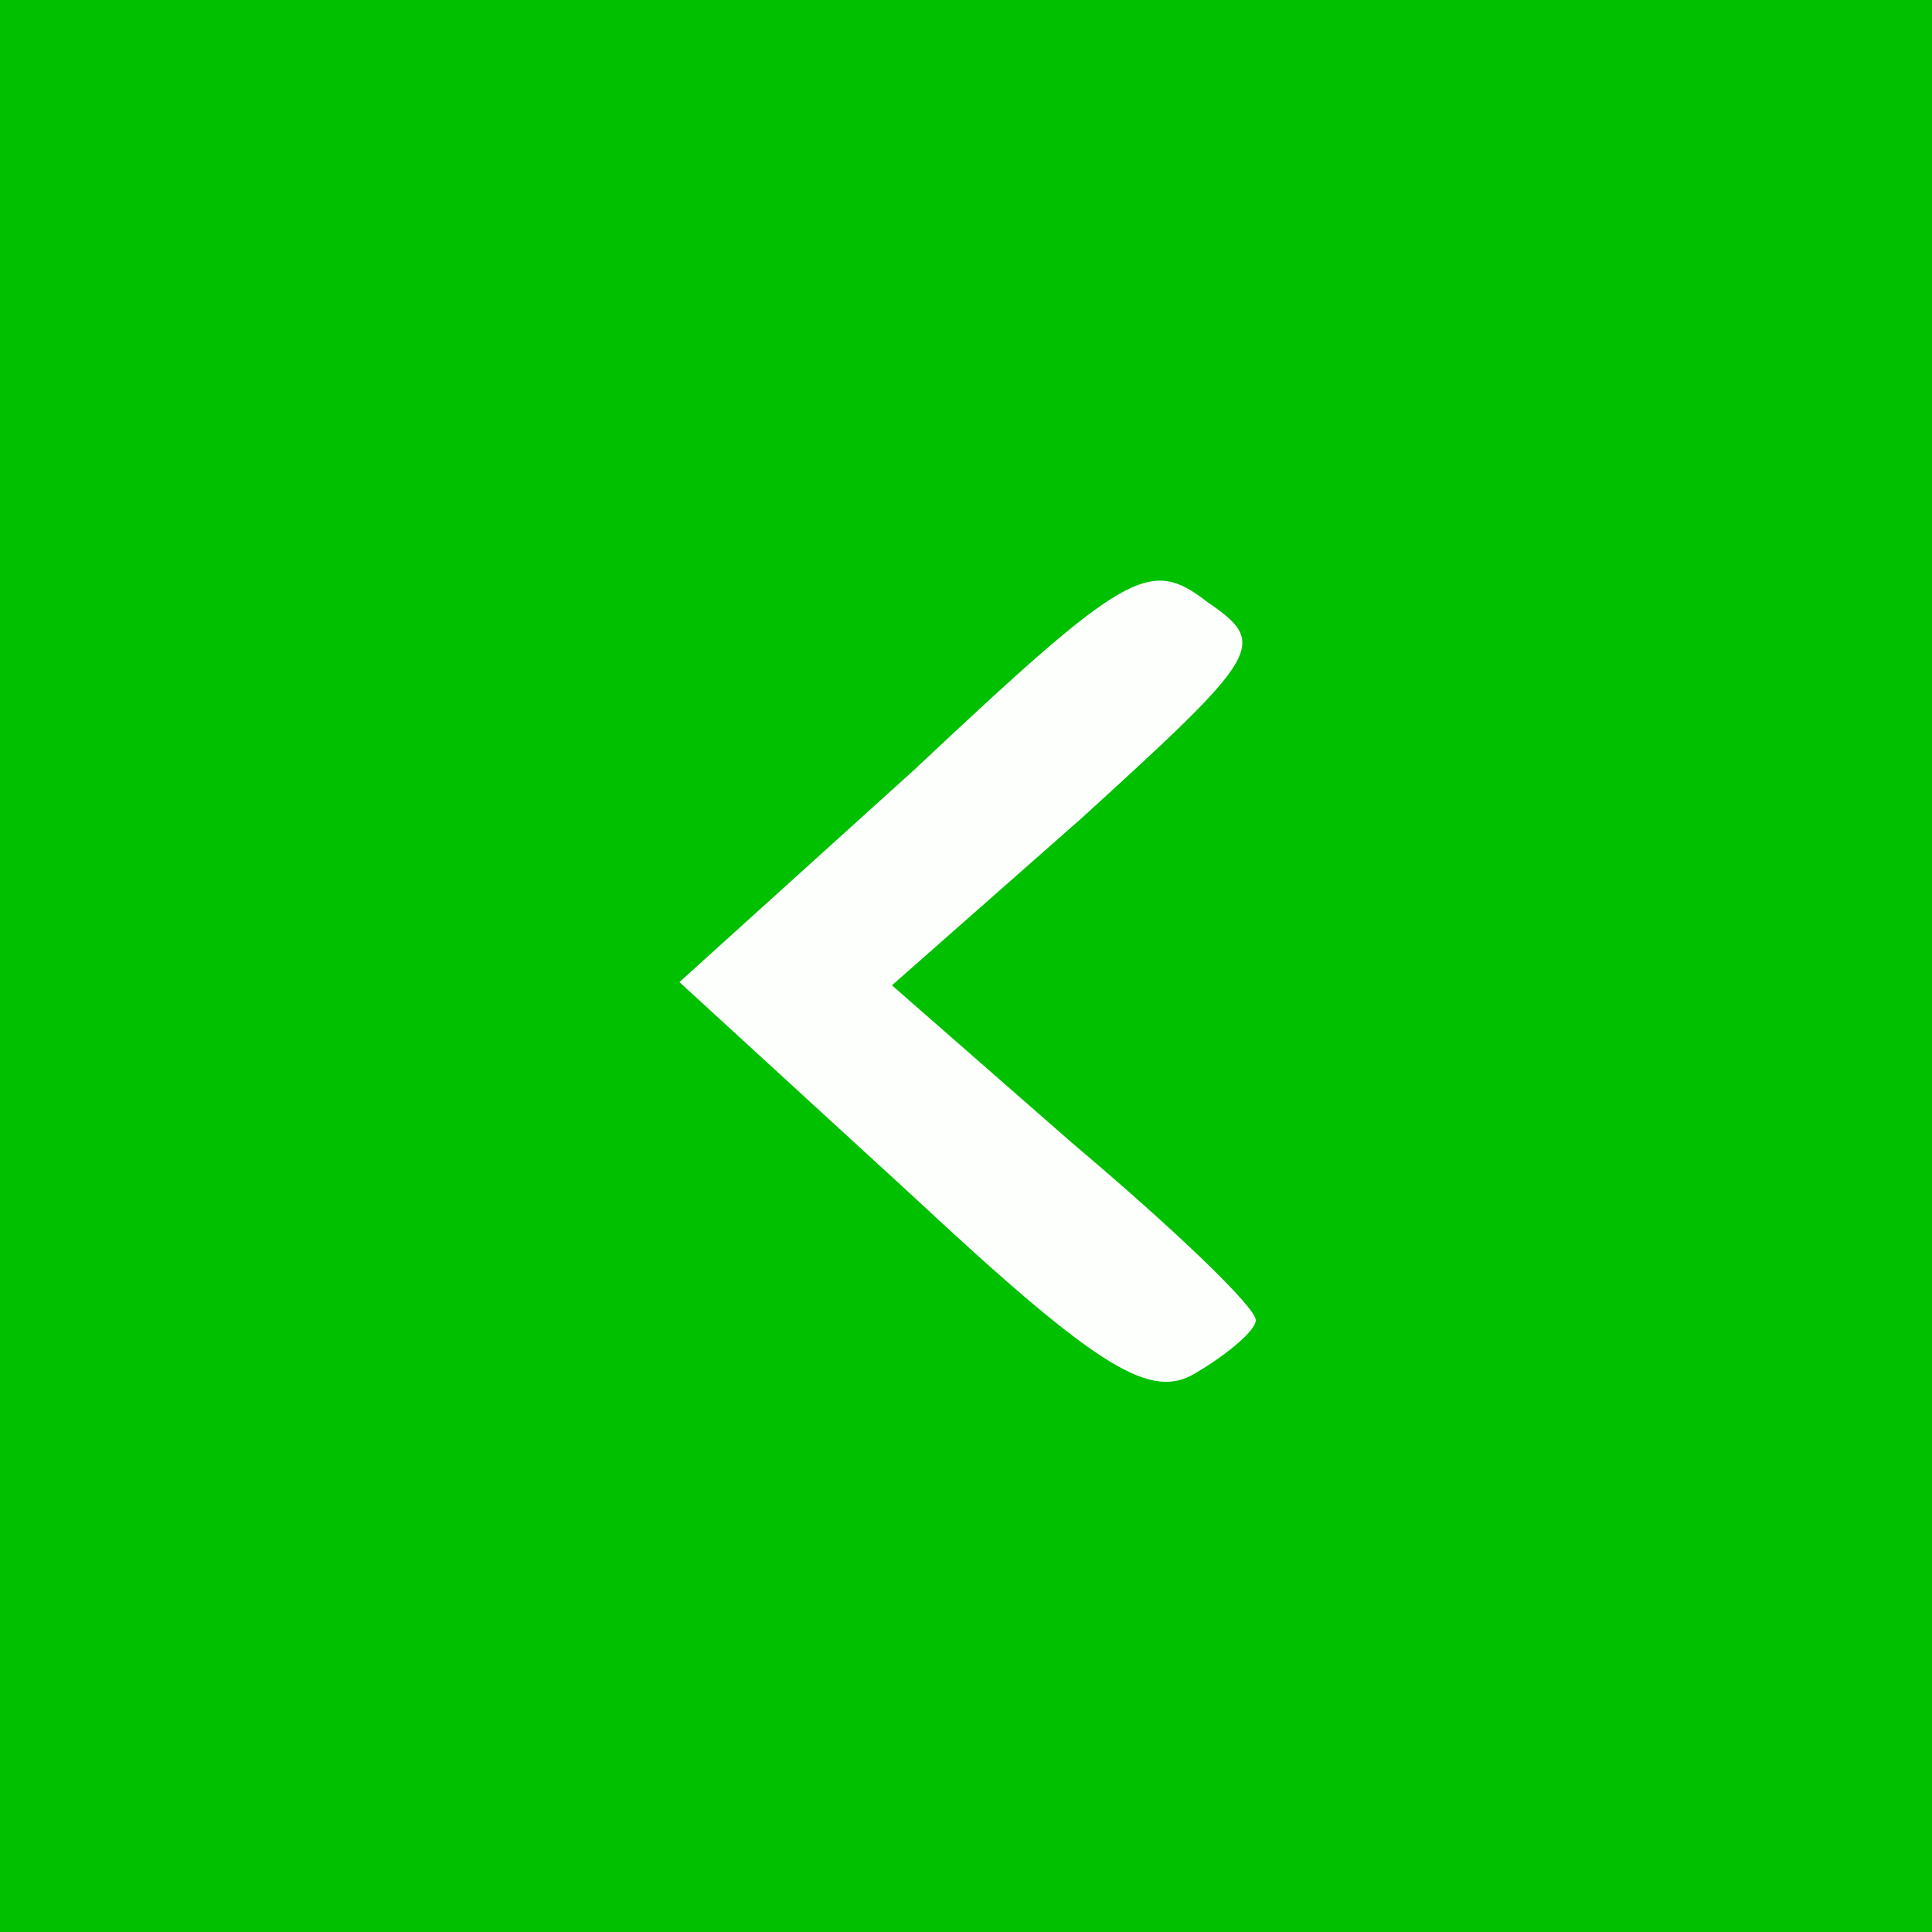
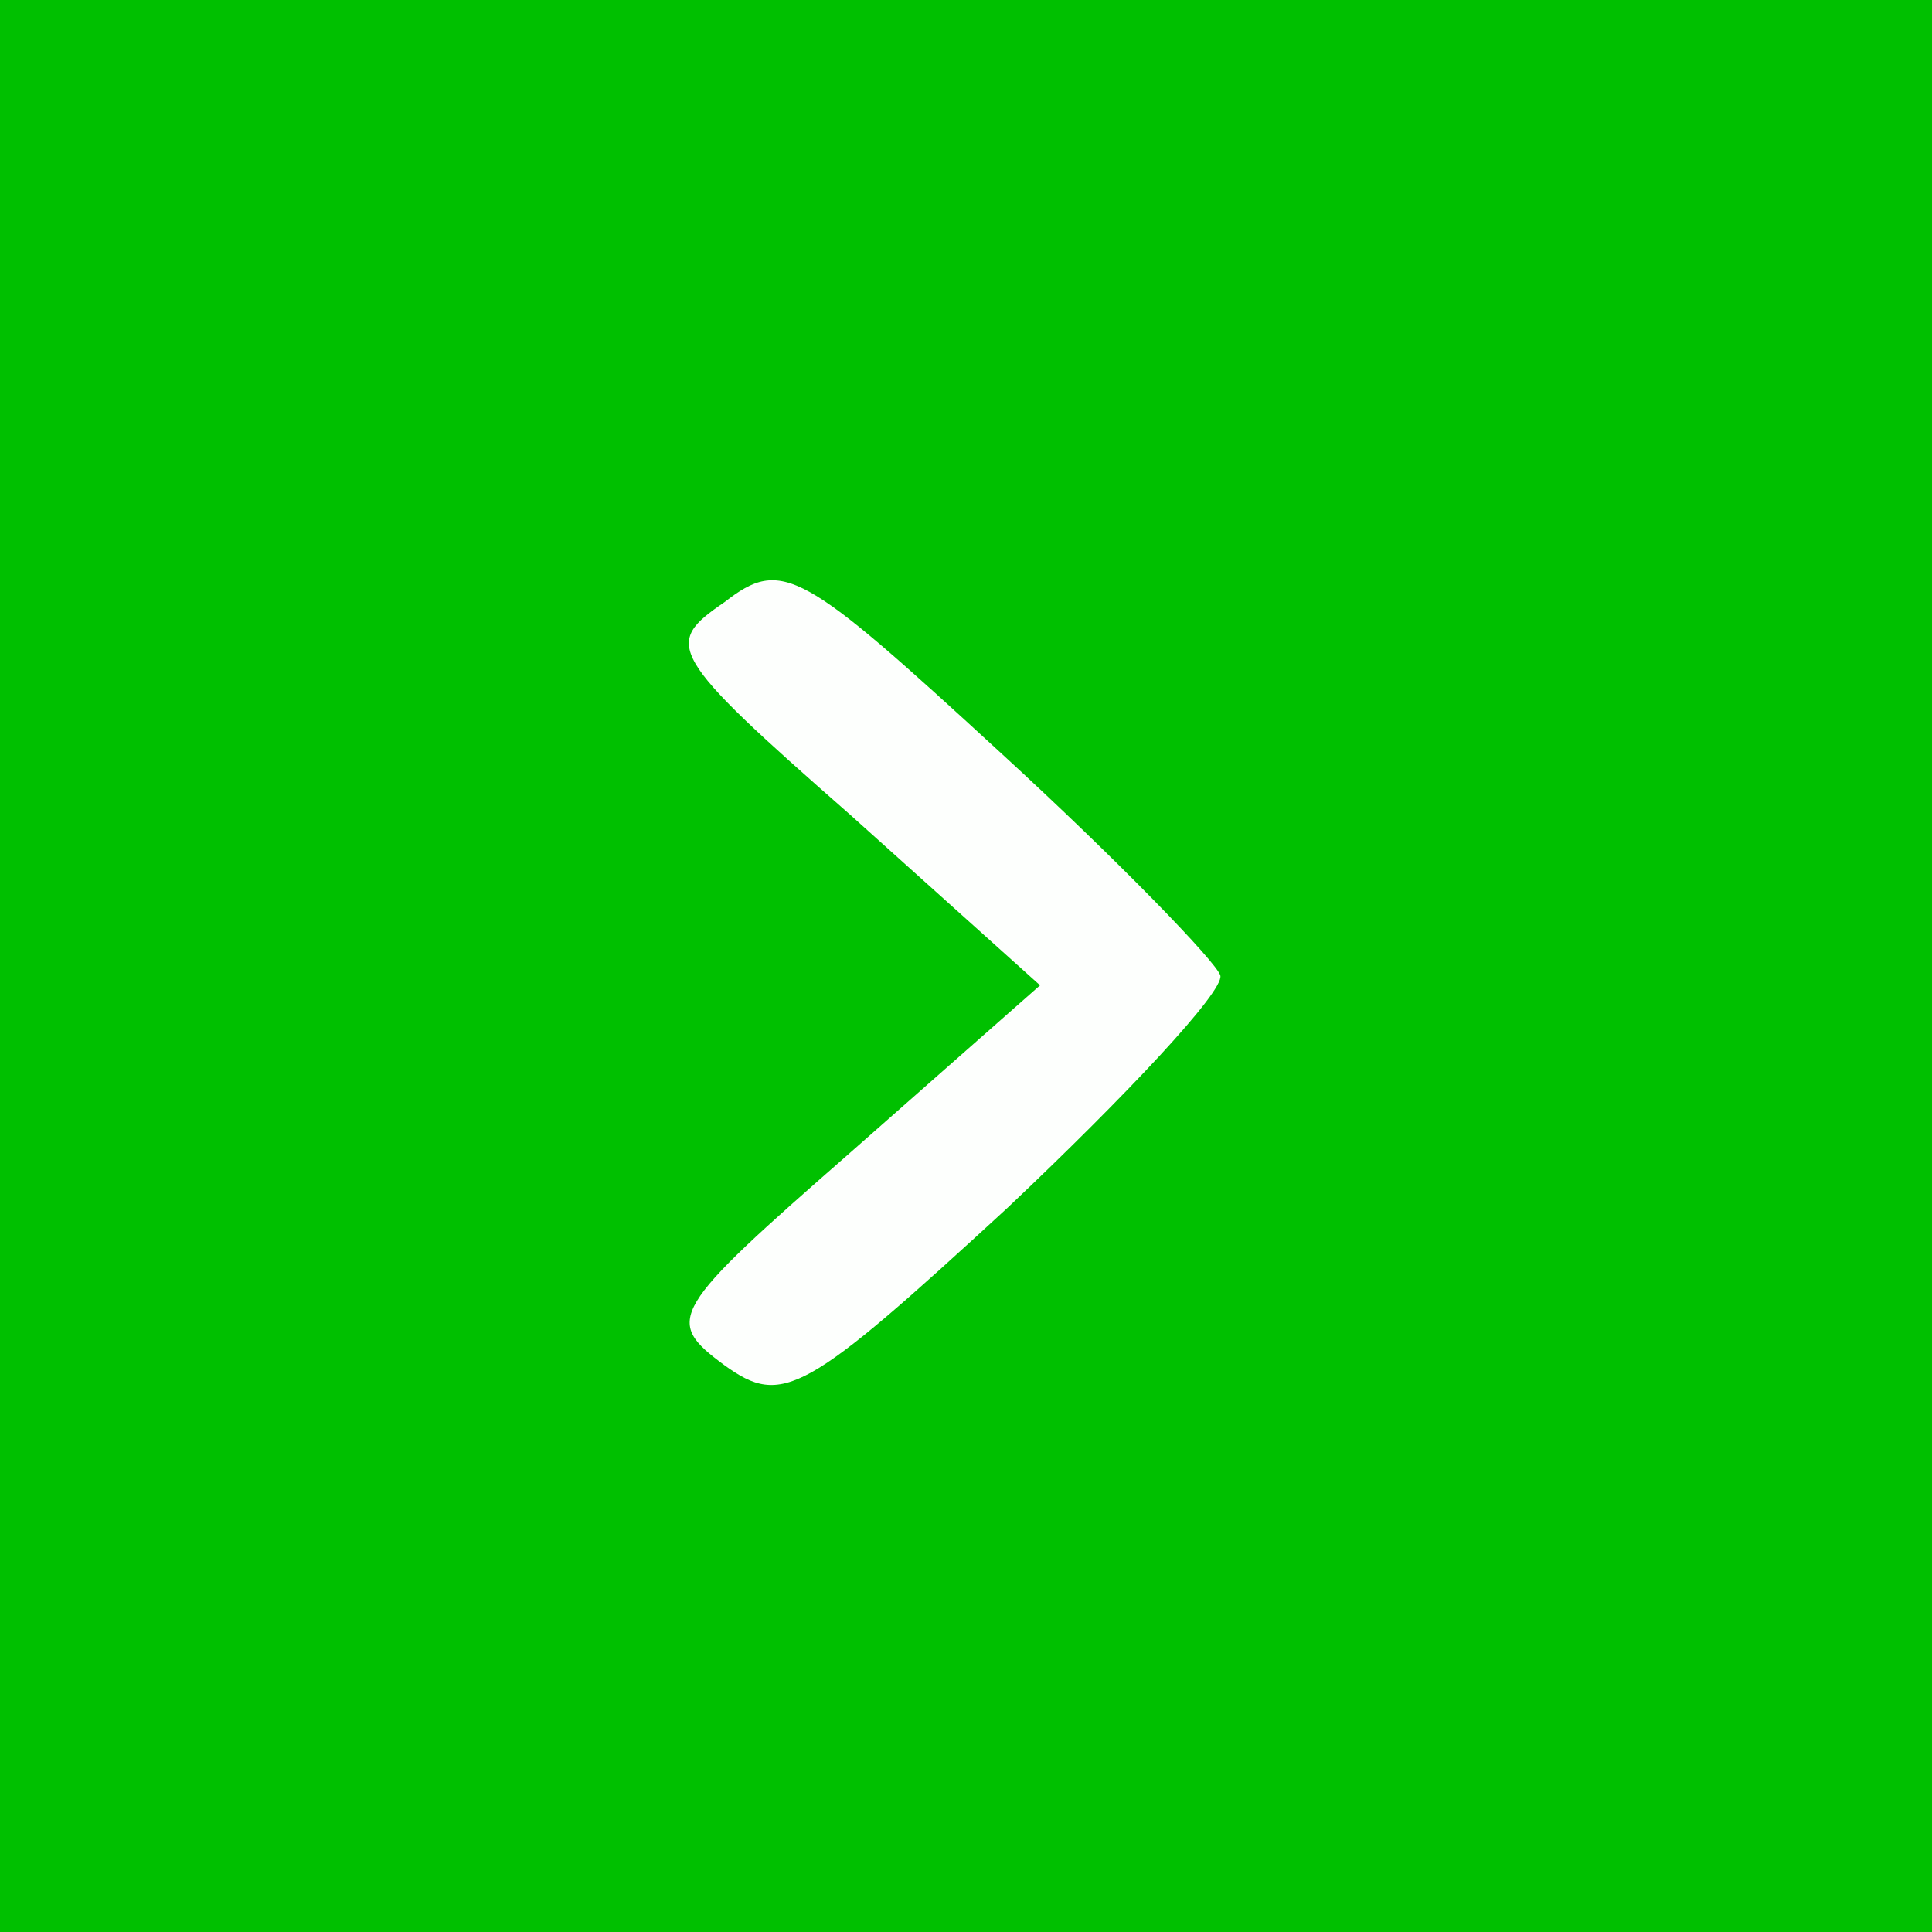
<svg xmlns="http://www.w3.org/2000/svg" version="1.0" width="60px" height="60px" viewBox="0 0 600 600" preserveAspectRatio="xMidYMid meet">
  <g id="layer101" fill="#00c000" stroke="none">
    <path d="M0 300 l0 -300 300 0 300 0 0 300 0 300 -300 0 -300 0 0 -300z" />
  </g>
  <g id="layer102" fill="#fdfffd" stroke="none">
-     <path d="M283 371 l-72 -66 73 -66 c66 -62 73 -66 91 -52 19 13 17 16 -39 67 l-59 52 56 49 c32 27 57 51 57 55 0 3 -8 10 -18 16 -14 9 -29 1 -89 -55z" />
+     <path d="M225 424 c-19 -14 -17 -17 39 -66 l59 -52 -59 -53 c-57 -50 -58 -53 -39 -66 18 -14 24 -10 86 47 36 33 67 65 68 69 1 5 -29 37 -66 72 -63 58 -70 62 -88 49z" />
  </g>
</svg>
